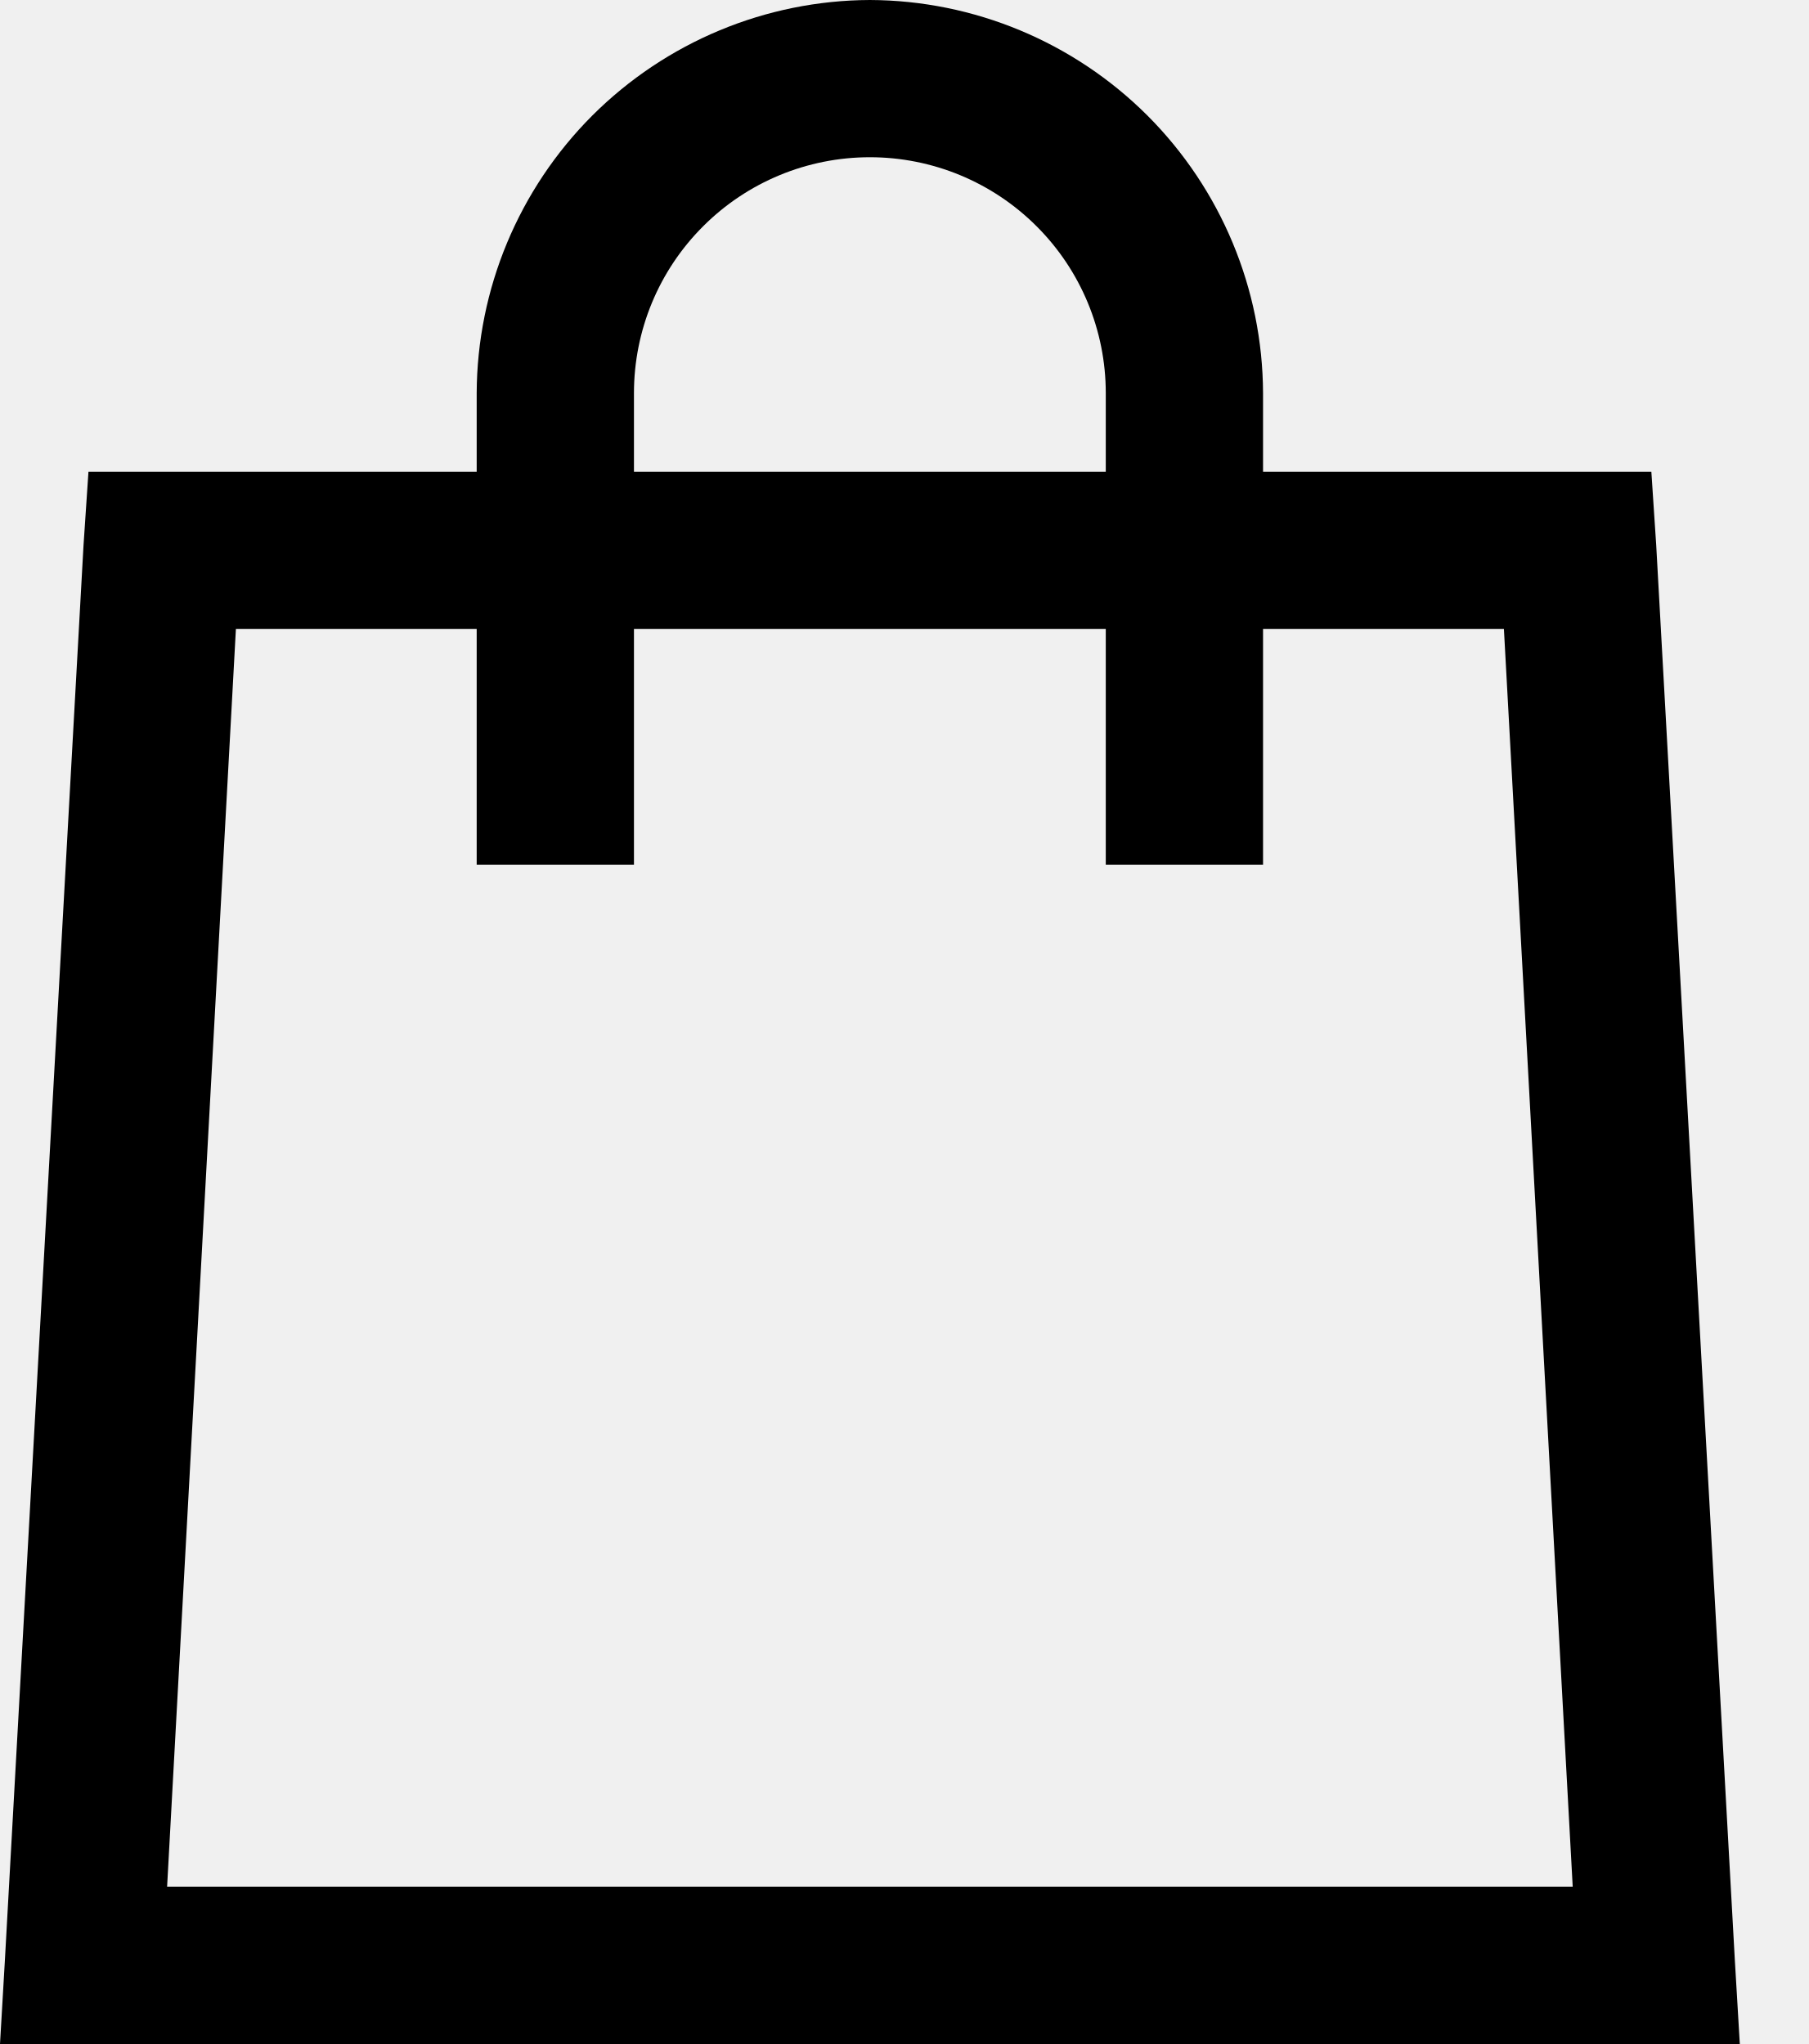
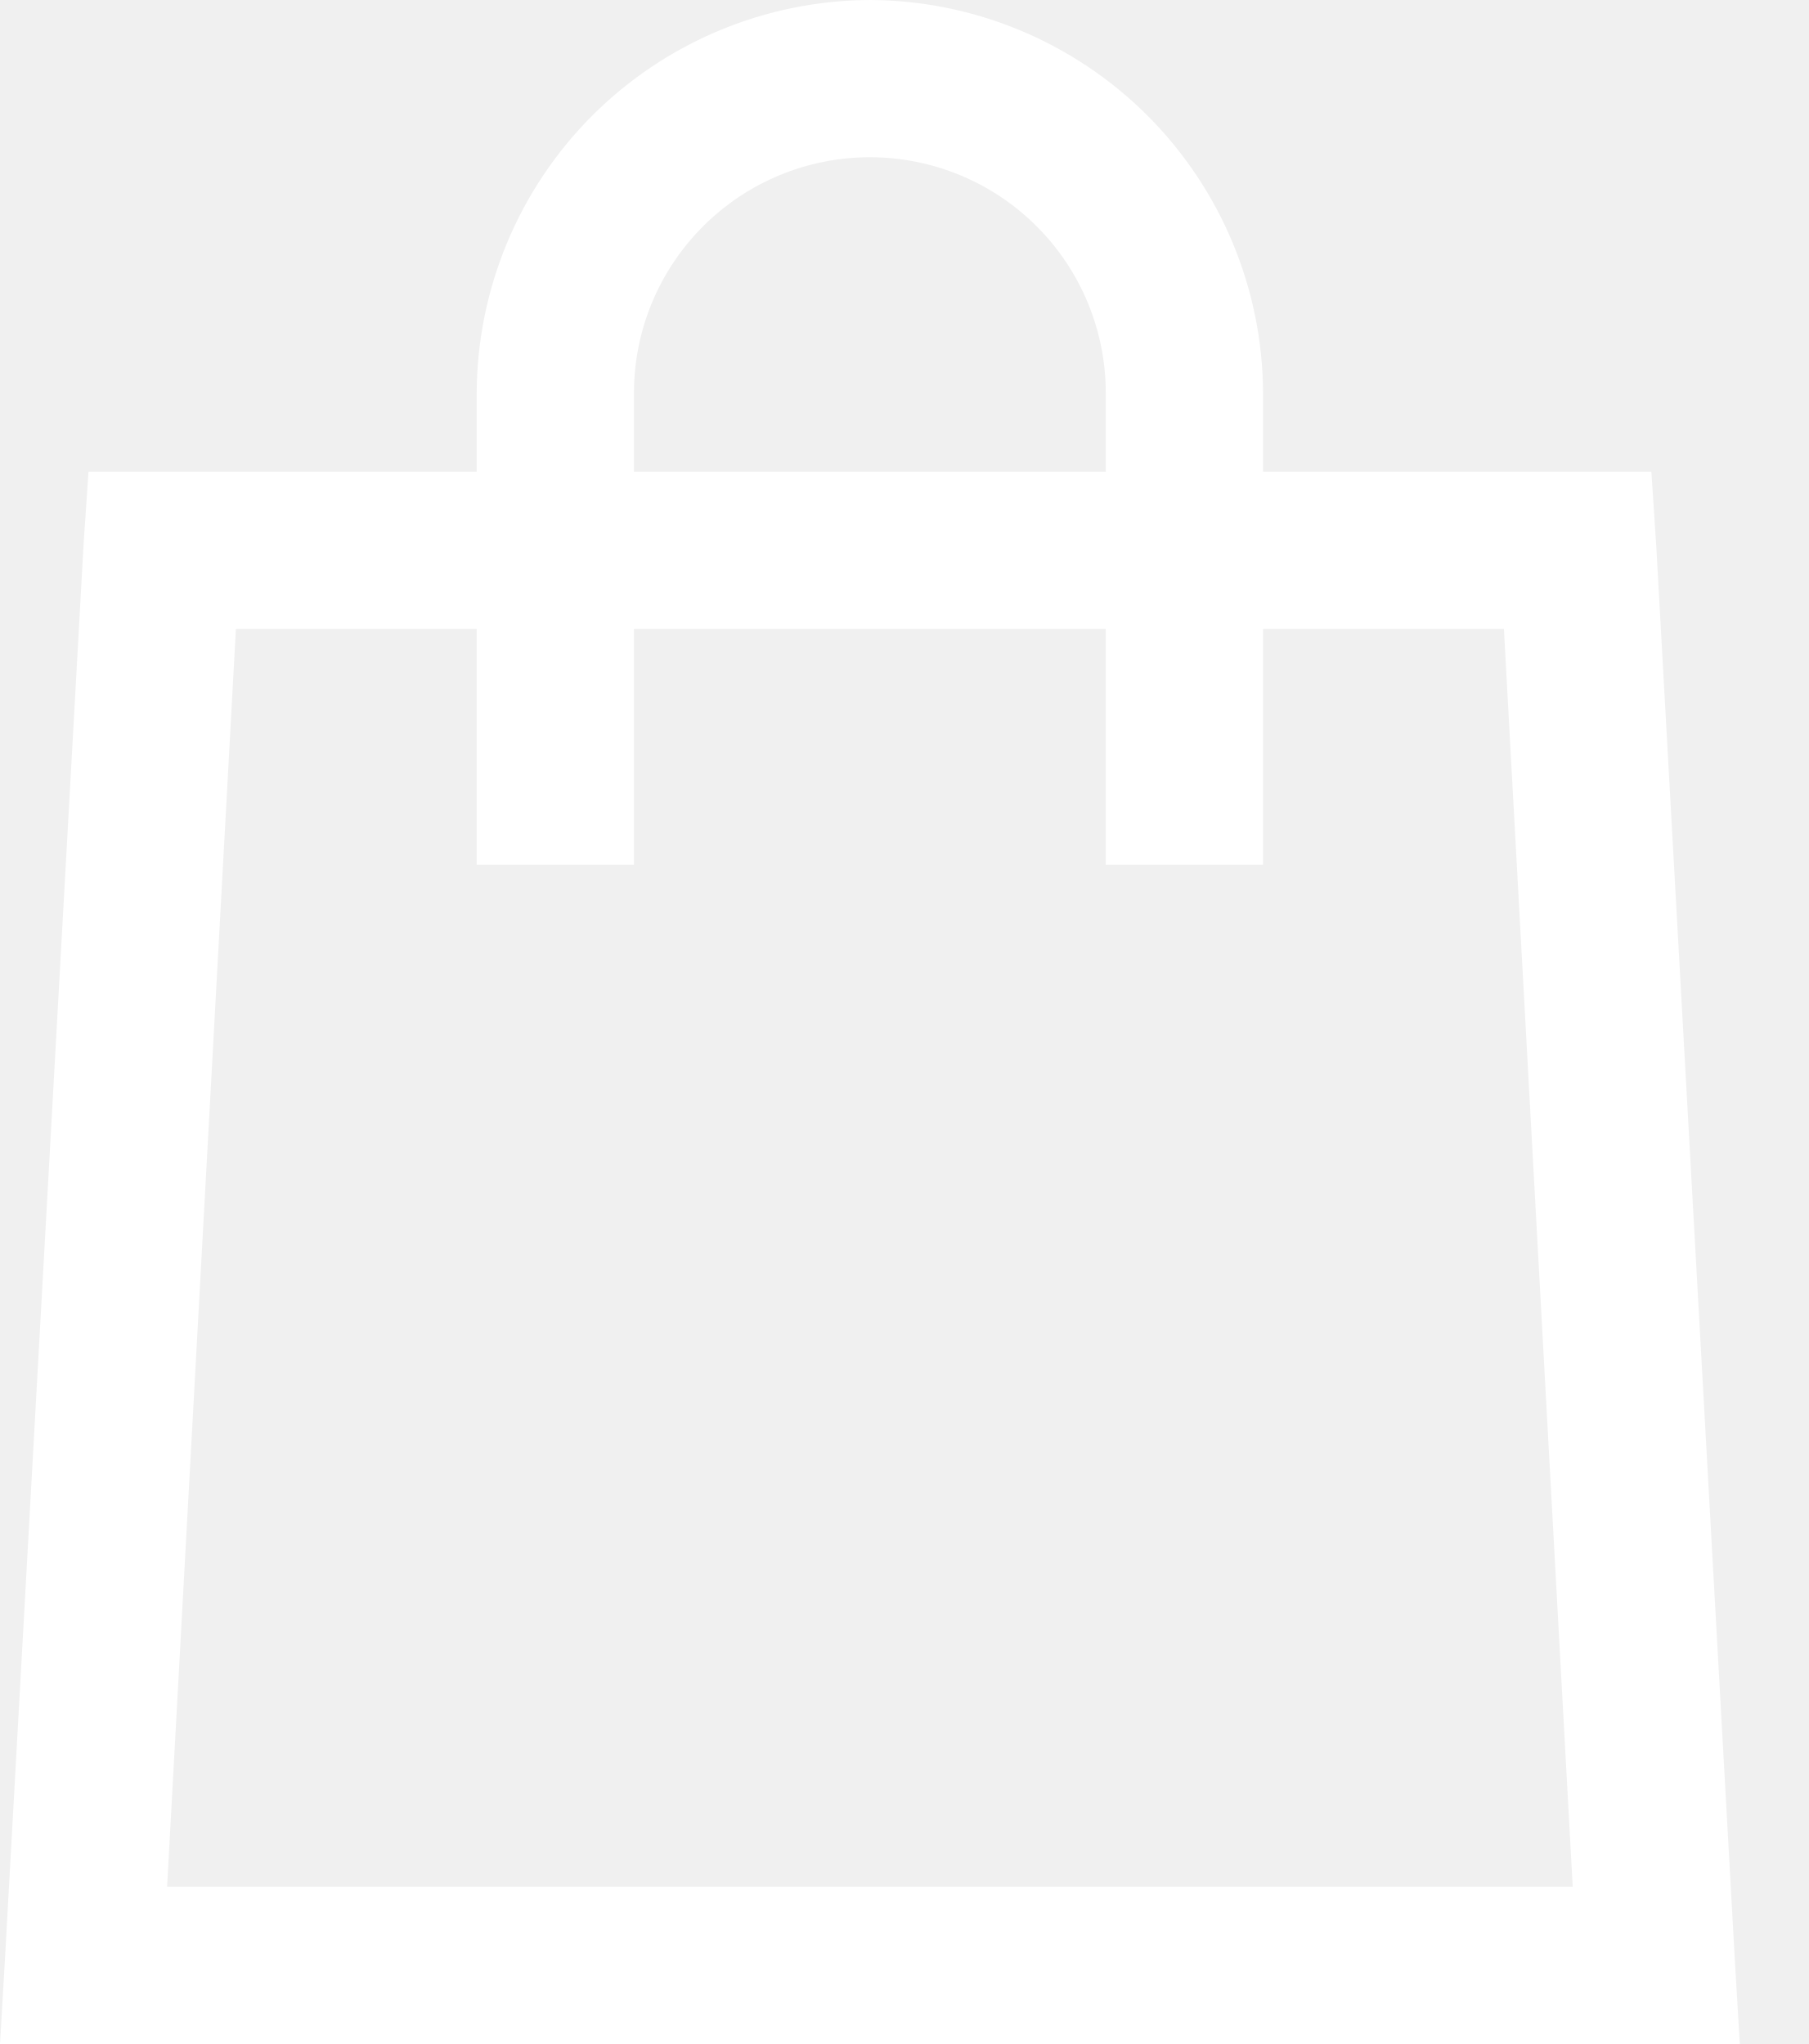
<svg xmlns="http://www.w3.org/2000/svg" width="23" height="26" viewBox="0 0 23 26" fill="none">
-   <g clip-path="url(#clip0_16_42)">
-     <path d="M11.062 0C9.738 0.005 8.469 0.534 7.532 1.47C6.596 2.407 6.067 3.676 6.062 5V6H1.125L1.062 6.938L0.062 24.938L0 26H22.125L22.062 24.938L21.062 6.938L21 6H16.062V5C16.057 3.676 15.528 2.407 14.592 1.47C13.655 0.534 12.386 0.005 11.062 0ZM11.062 2C11.858 2 12.621 2.316 13.183 2.879C13.746 3.441 14.062 4.204 14.062 5V6H8.062V5C8.062 4.204 8.378 3.441 8.941 2.879C9.503 2.316 10.266 2 11.062 2ZM3 8H6.062V11H8.062V8H14.062V11H16.062V8H19.125L20 24H2.125L3 8Z" fill="black" />
+   <g clip-path="url(#clip0_1212_190)">
+     <path d="M11.062 0C9.738 0.005 8.469 0.534 7.532 1.47C6.596 2.407 6.067 3.676 6.062 5V6H1.125L1.062 6.938L0.062 24.938L0 26H22.125L22.062 24.938L21.062 6.938L21 6H16.062V5C16.057 3.676 15.528 2.407 14.592 1.47C13.655 0.534 12.386 0.005 11.062 0ZM11.062 2C11.858 2 12.621 2.316 13.183 2.879C13.746 3.441 14.062 4.204 14.062 5V6H8.062V5C8.062 4.204 8.378 3.441 8.941 2.879C9.503 2.316 10.266 2 11.062 2ZM3 8H6.062V11H8.062V8H14.062V11H16.062V8H19.125L20 24H2.125L3 8Z" fill="white" />
  </g>
  <defs>
-     <clipPath id="clip0_16_42">
+     <clipPath id="clip0_1212_190">
      <rect width="22.125" height="26" fill="white" />
    </clipPath>
  </defs>
</svg>
